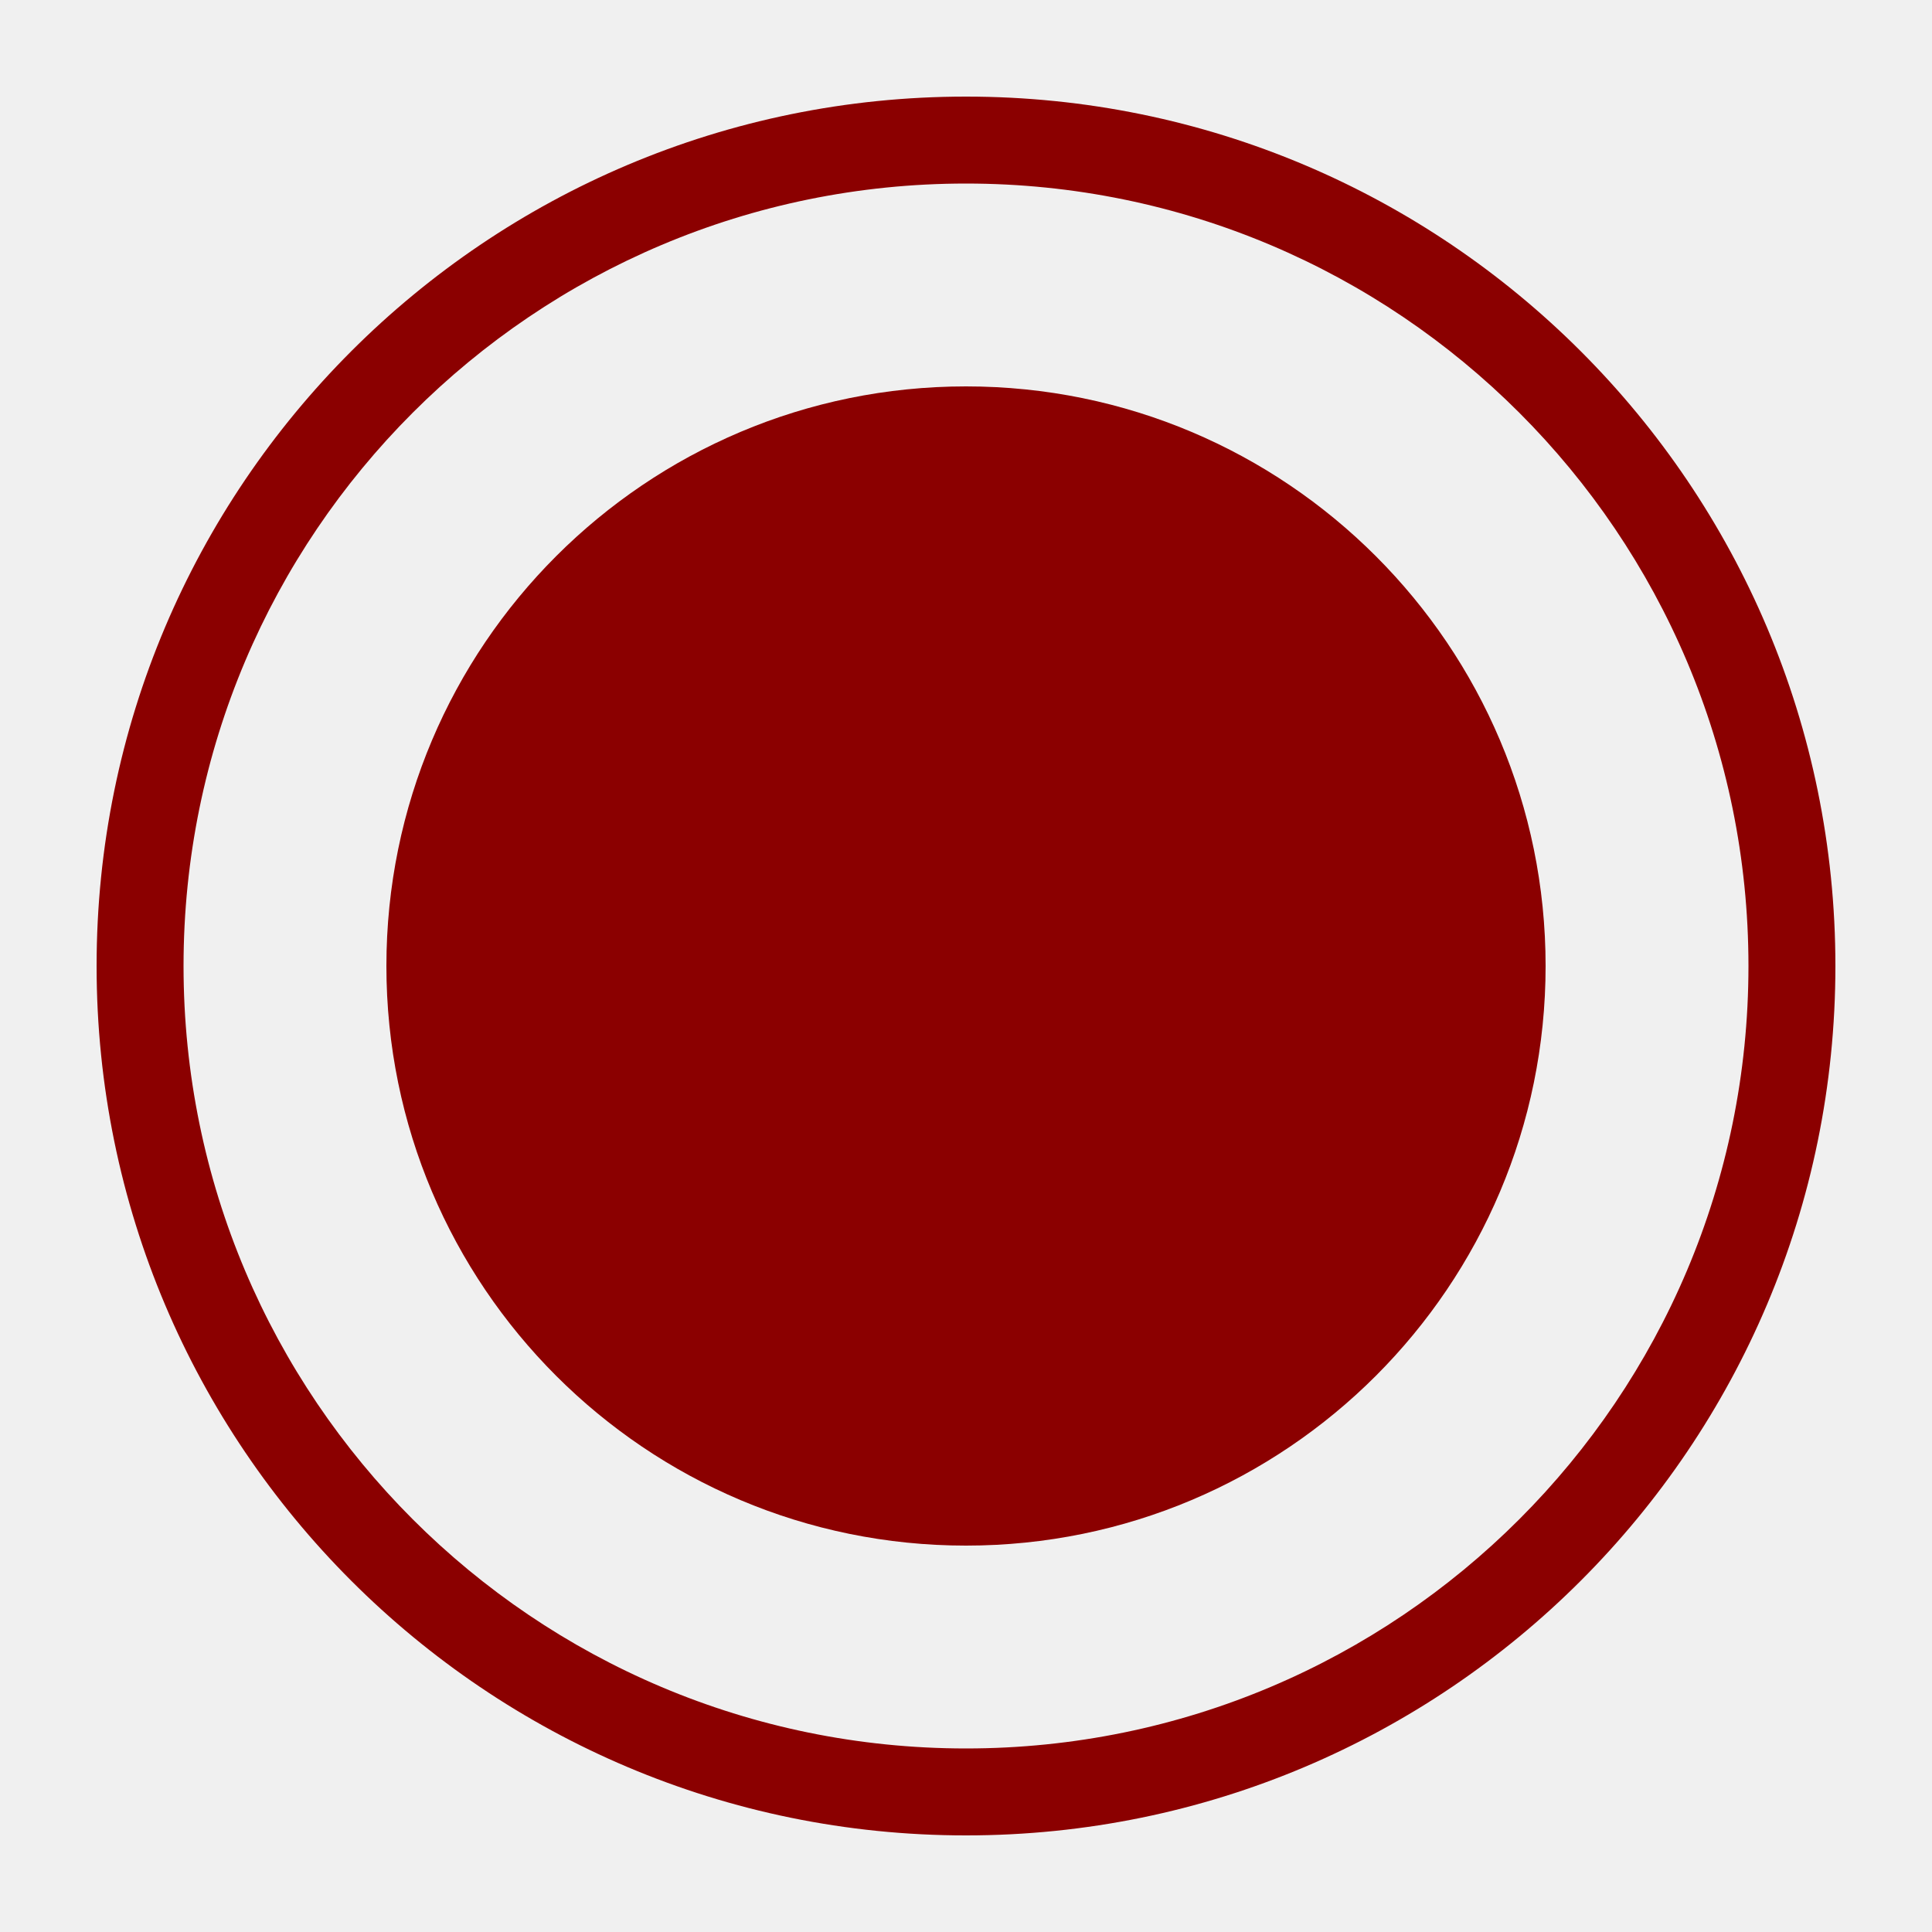
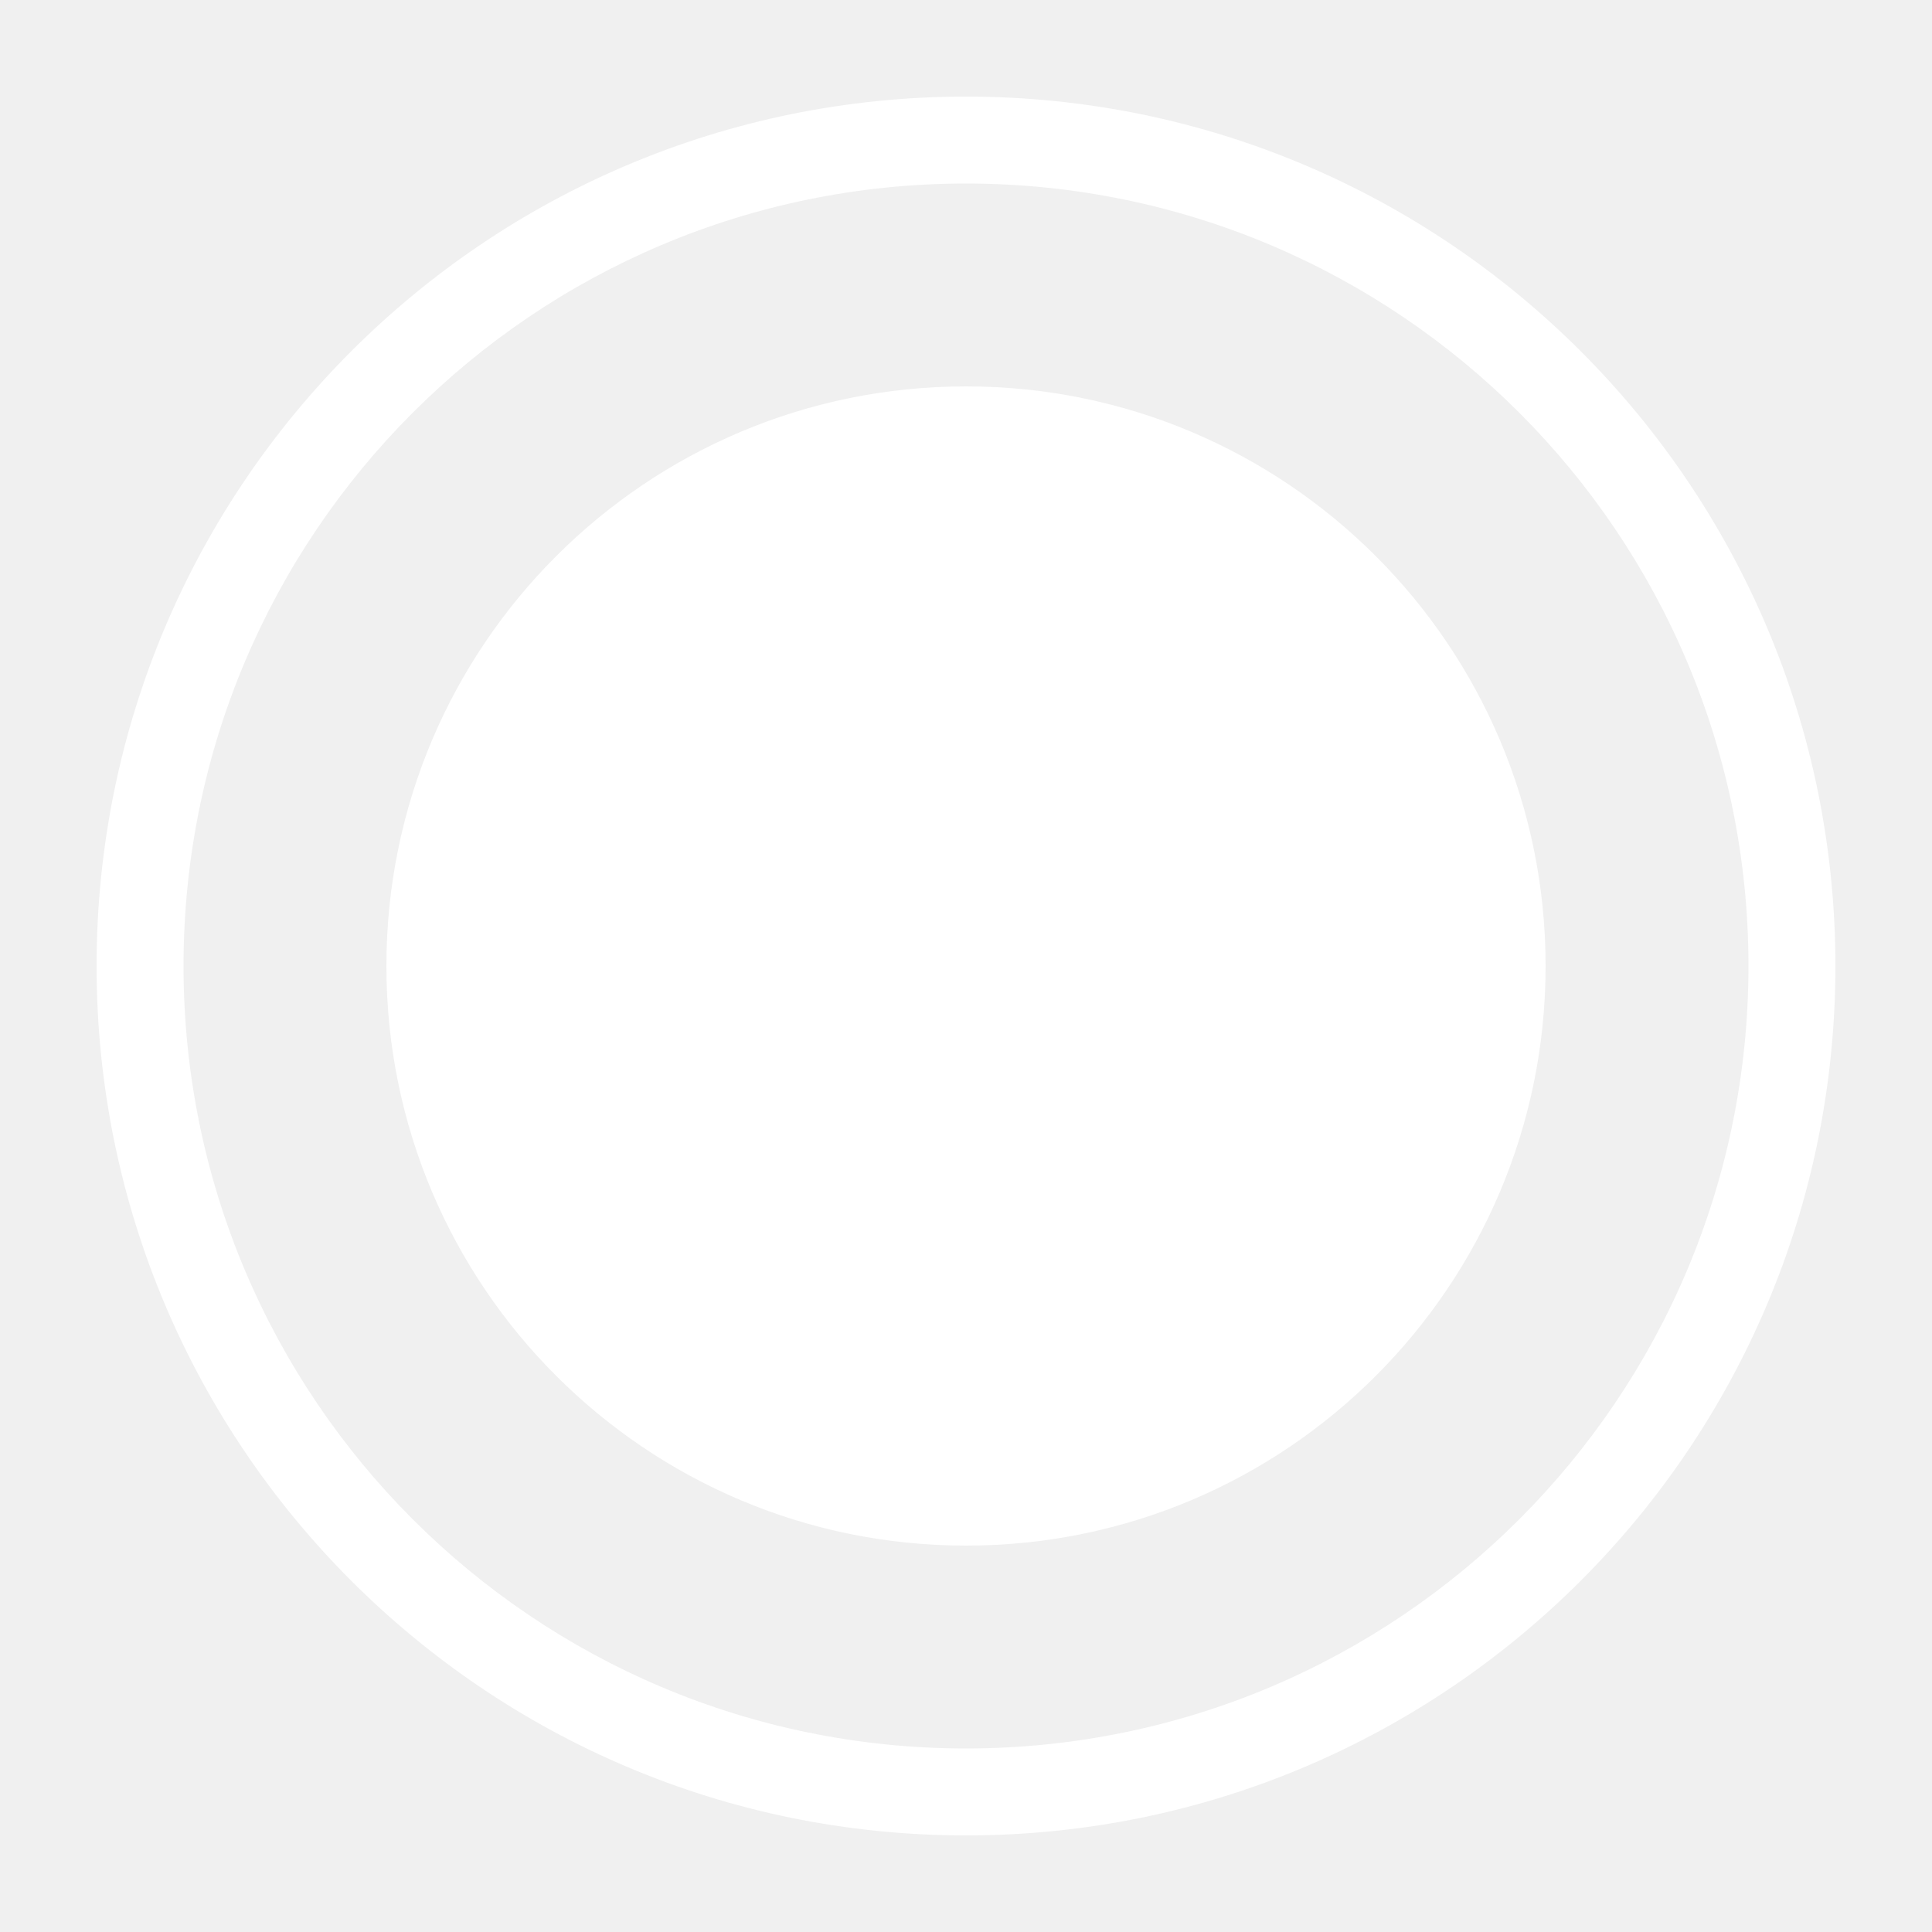
<svg x="0px" y="0px" width="20px" height="20px" viewBox="0 0 20 20" enable-background="new 0 0 20 20" xml:space="preserve">
-   <path d="M1,10a9,9 0 1,0 18,0 h-0.9 a8.1,8.1 0 1,1 -16.2,0 h-0.9" fill="#8b0000" fill-rule="evenodd" />
-   <path d="M1,10a9,9 0 1,1 18,0 h-0.9 a8.1,8.1 0 1,0 -16.2,0 h-0.9" fill="#8b0000" fill-rule="evenodd" />
-   <path d="M4,10a6,6 0 1,0 12,0a6,6 0 1,0 -12,0" fill="#8b0000" fill-rule="evenodd" />
+   <path d="M1,10a9,9 0 1,0 18,0 h-0.9 a8.1,8.1 0 1,1 -16.2,0 h-0.9" fill="#fff" fill-rule="evenodd" />
+   <path d="M1,10a9,9 0 1,1 18,0 h-0.9 a8.1,8.1 0 1,0 -16.2,0 h-0.9" fill="#fff" fill-rule="evenodd" />
+   <path d="M4,10a6,6 0 1,0 12,0a6,6 0 1,0 -12,0" fill="#fff" fill-rule="evenodd" />
</svg>
